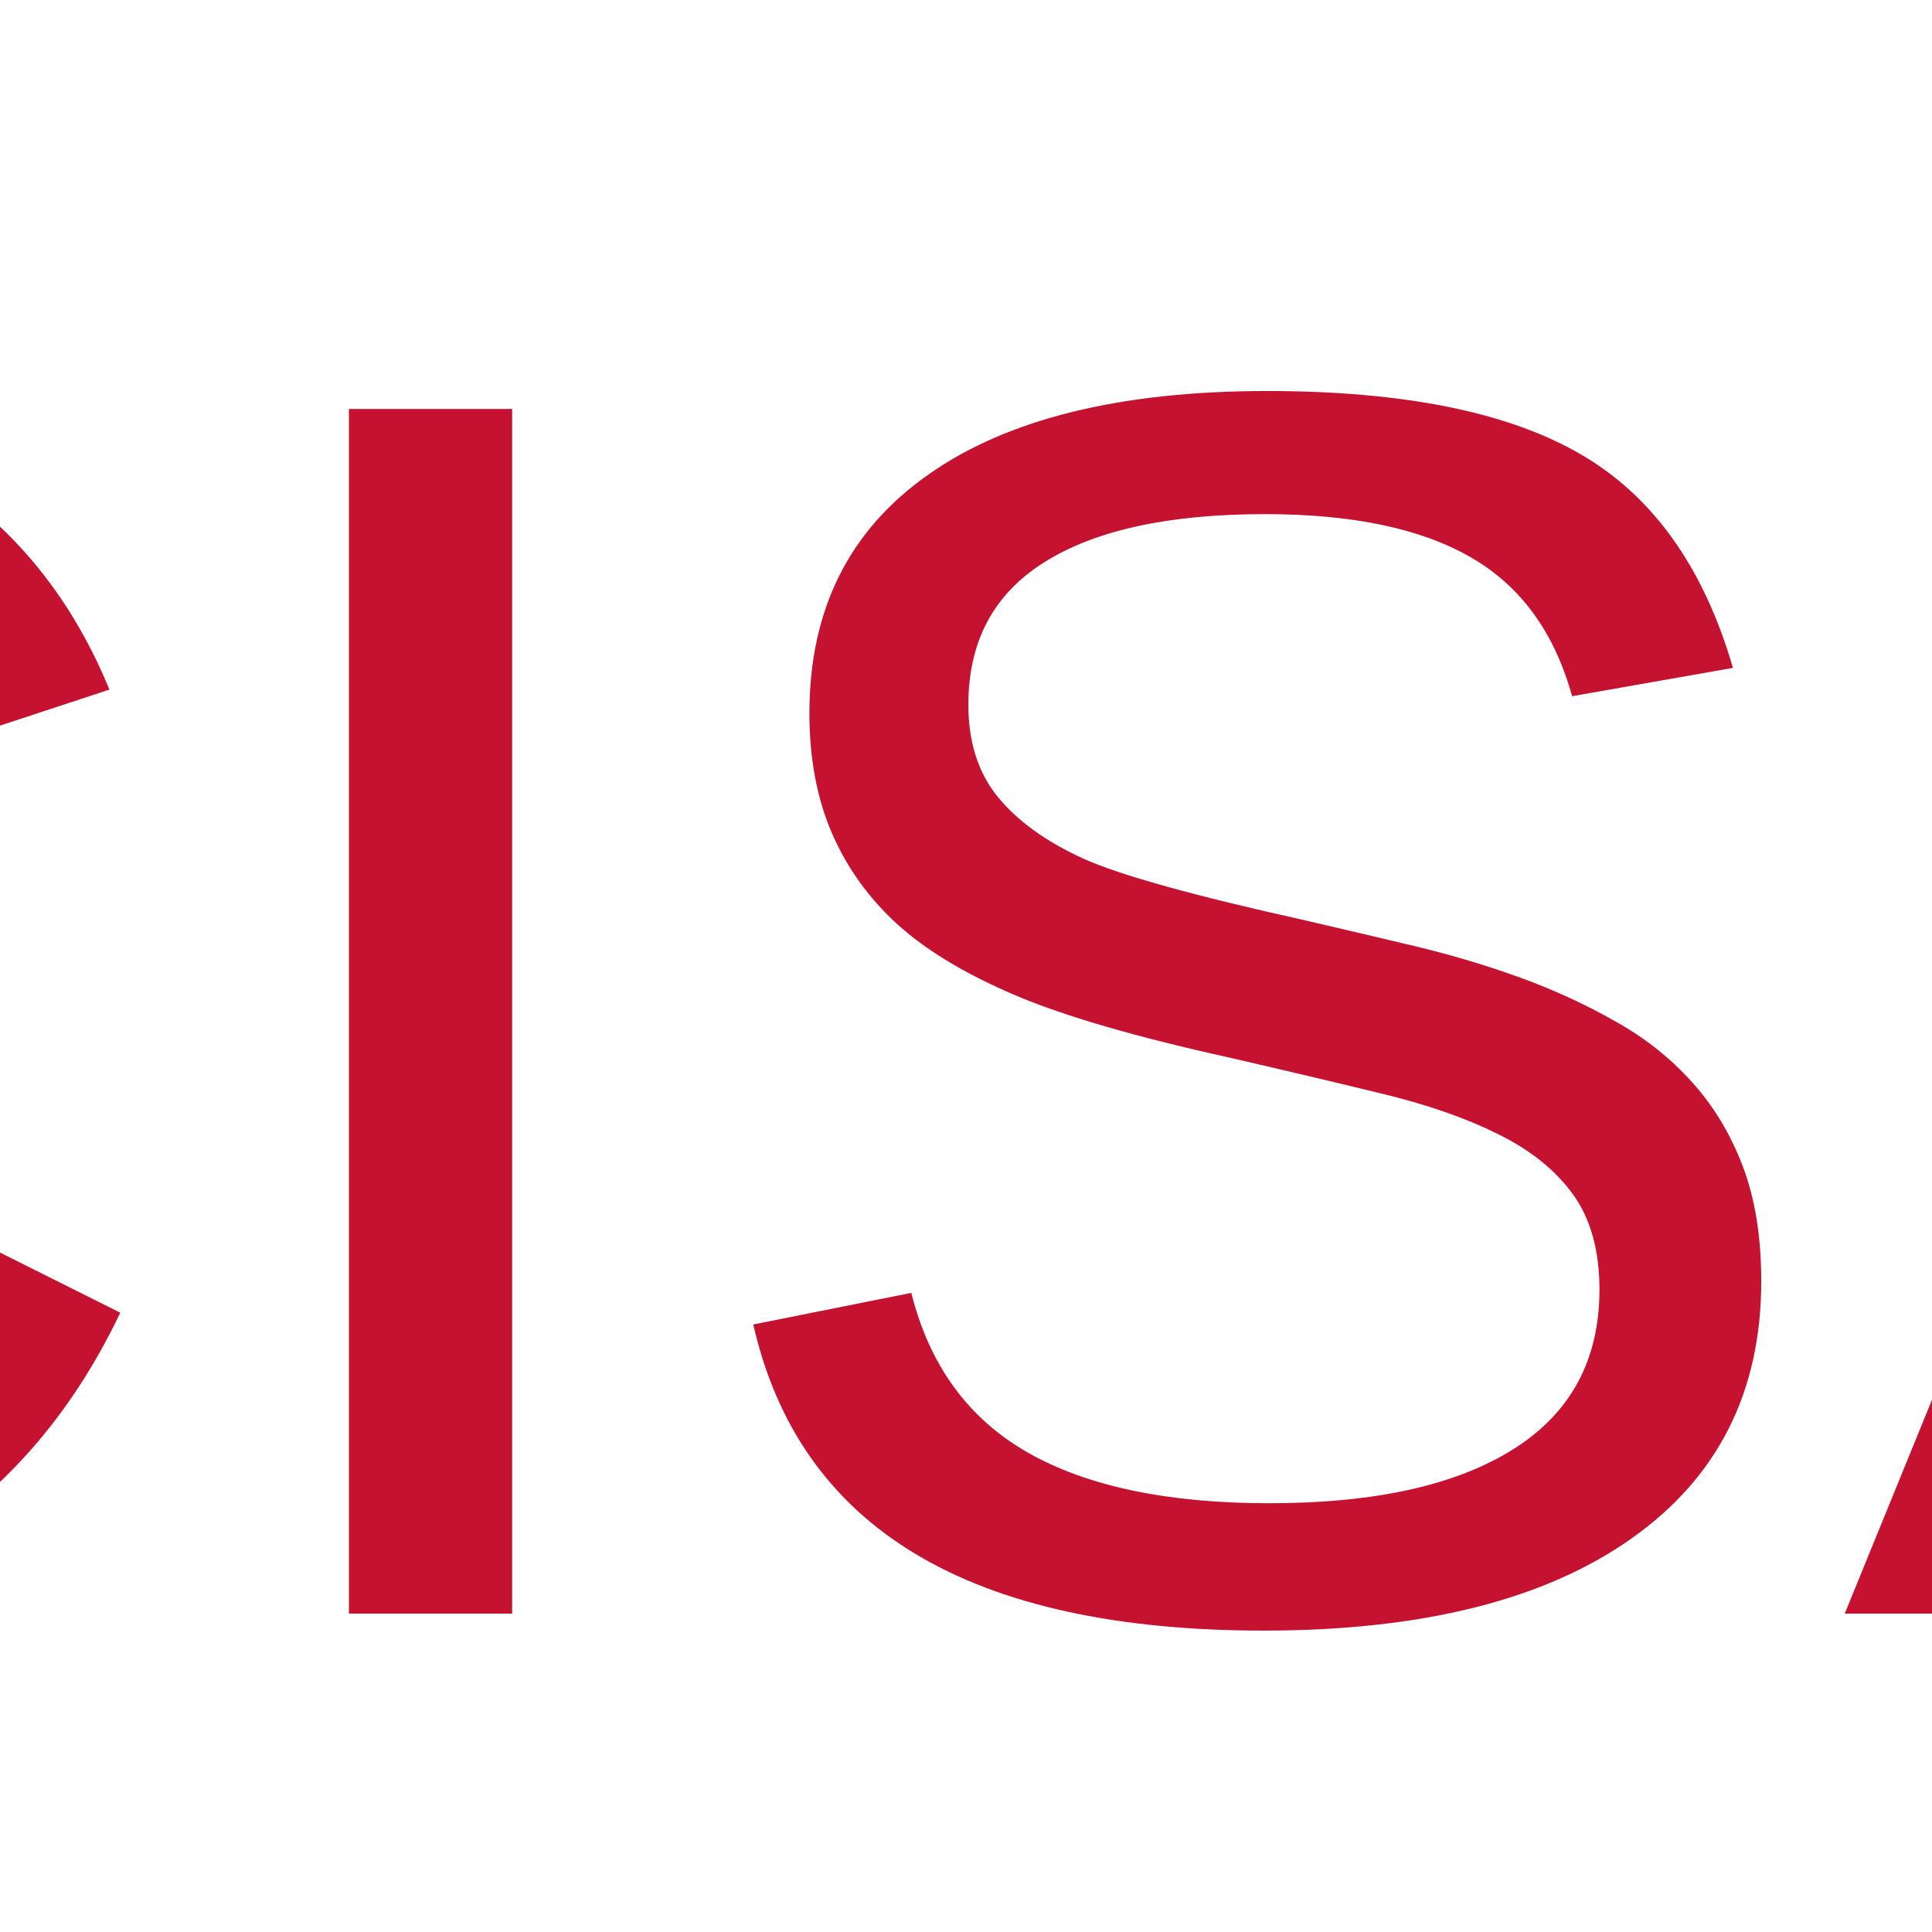
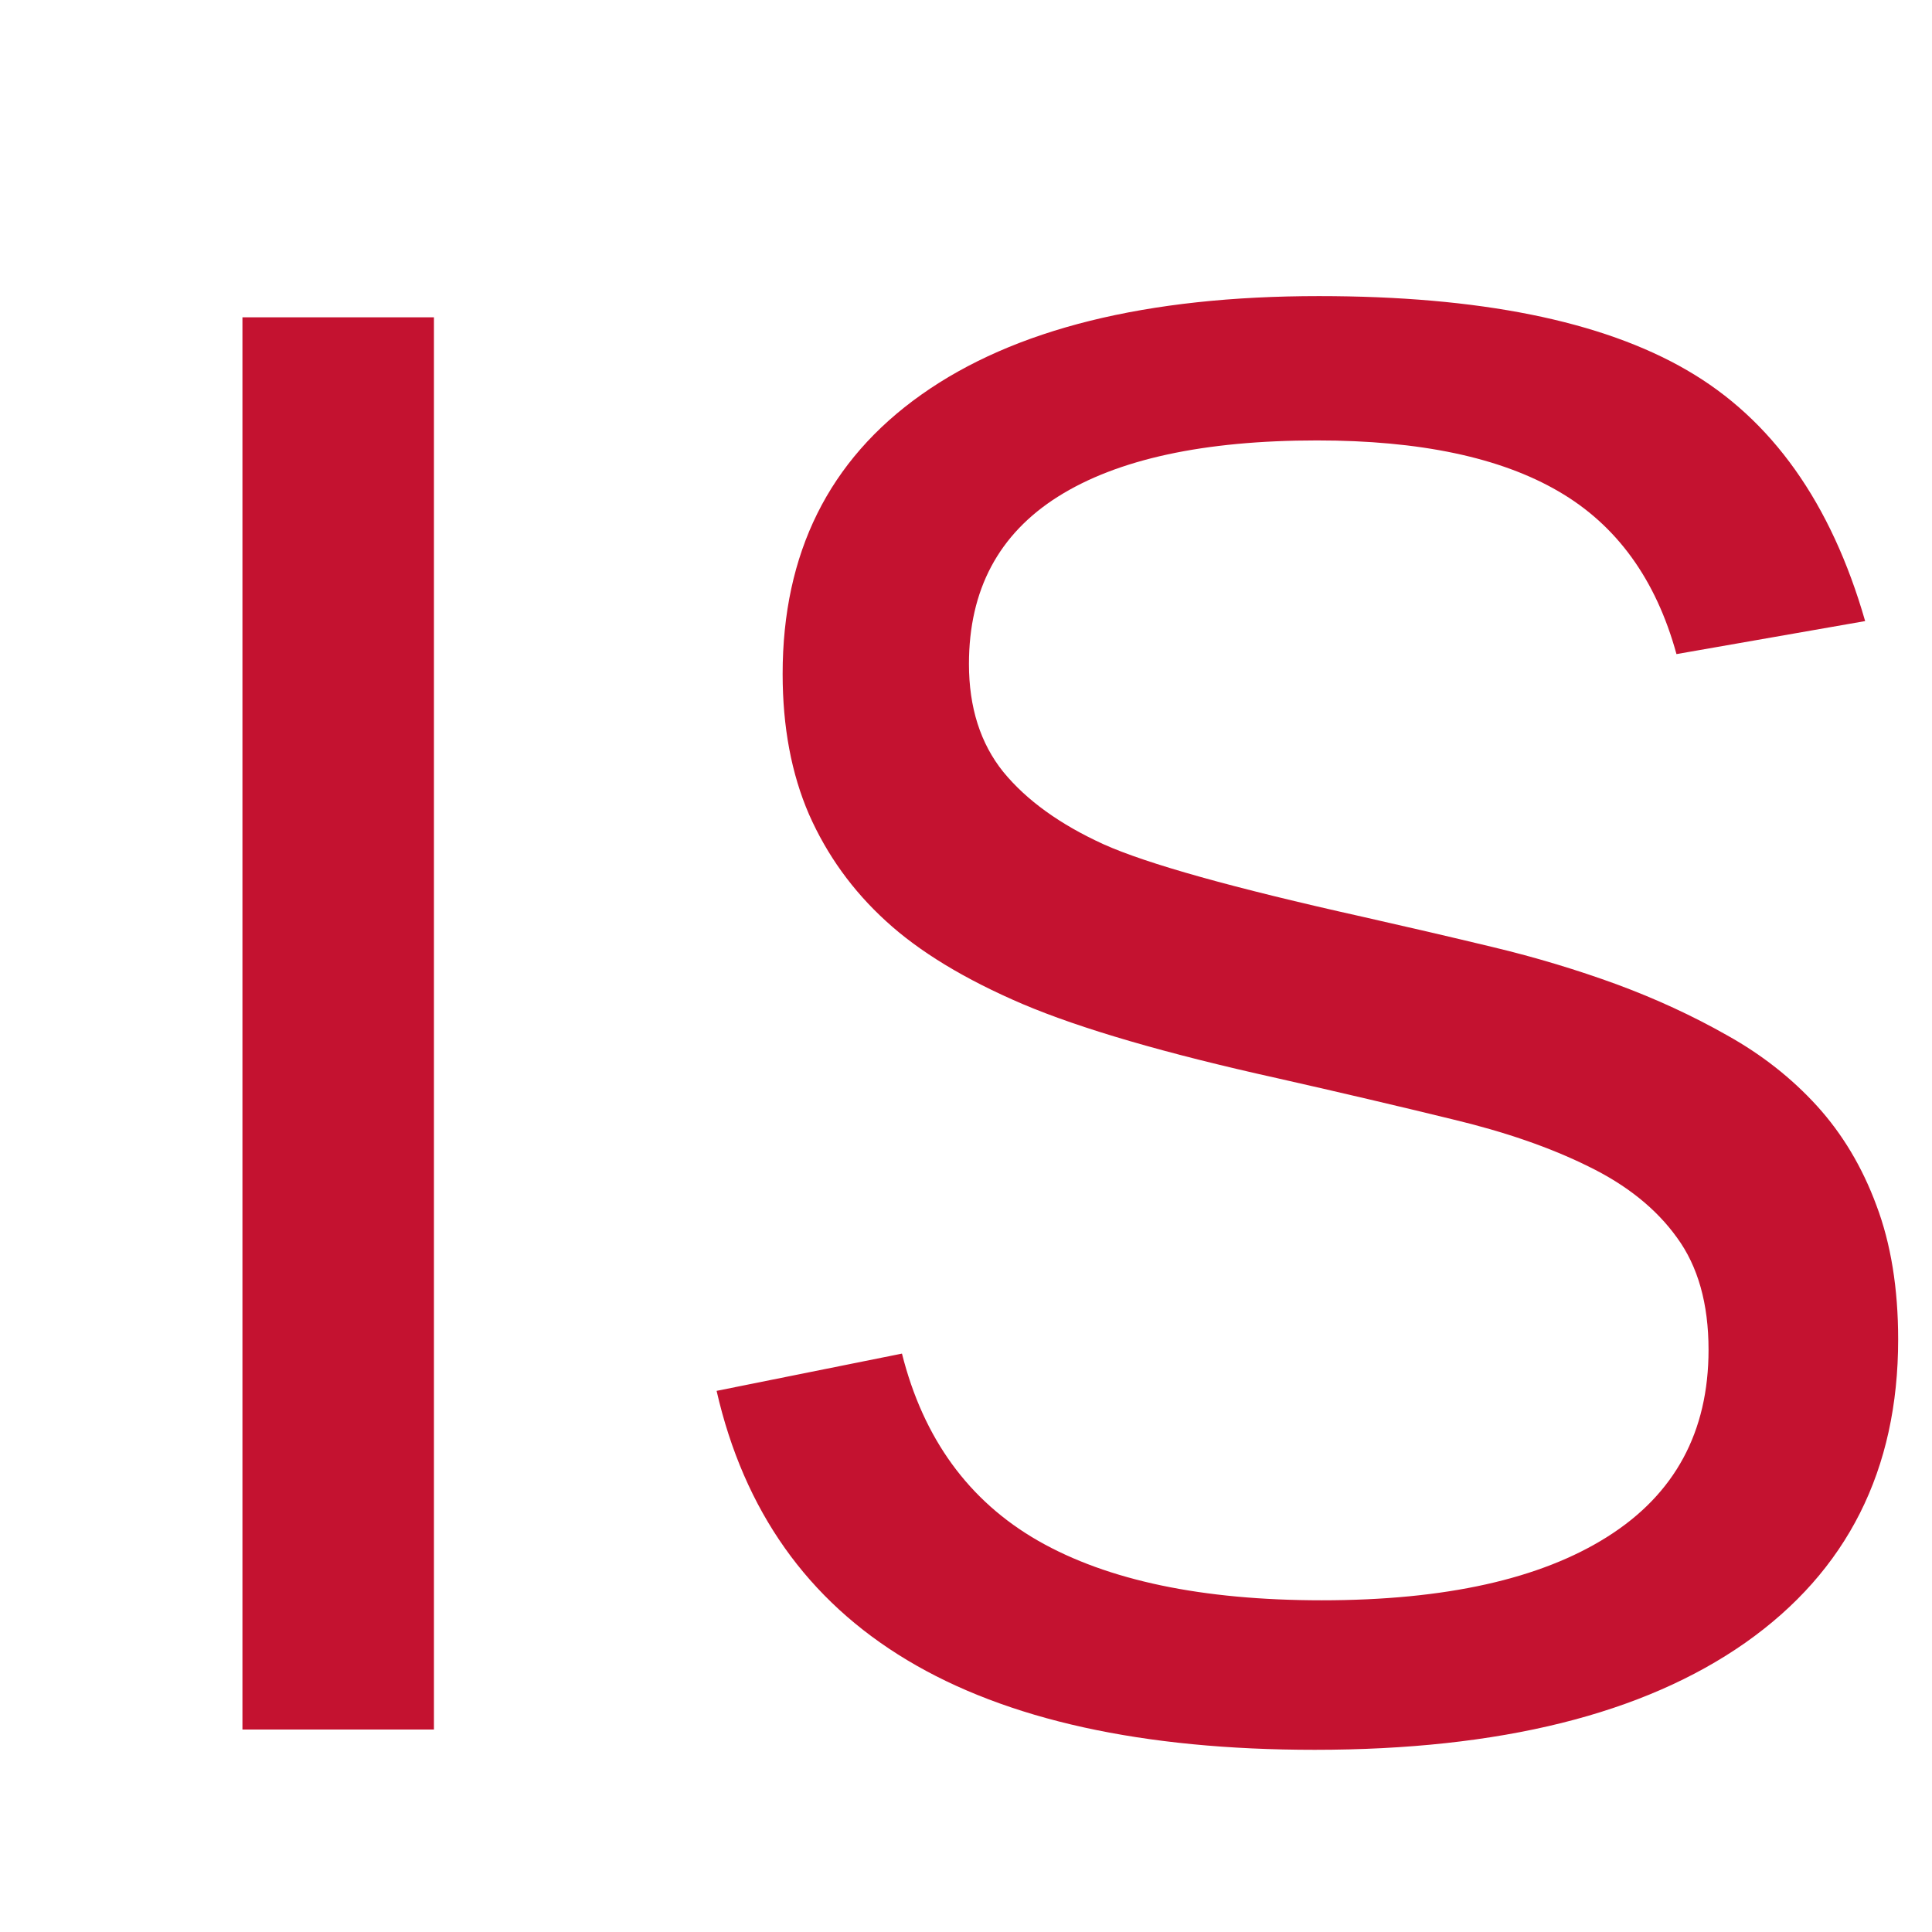
<svg xmlns="http://www.w3.org/2000/svg" viewBox="0 0 64 64">
-   <text x="32" y="37" font-family="Verdana, Geneva, Arial, sans-serif" font-weight="400" font-size="58" fill="#C41230" text-anchor="middle" dominant-baseline="middle" textLength="74" lengthAdjust="spacingAndGlyphs">CISA</text>
+   <text x="32" y="38" font-family="Verdana, Geneva, Arial, sans-serif" font-weight="400" font-size="68" fill="#C41230" text-anchor="middle" dominant-baseline="middle" textLength="80" lengthAdjust="spacingAndGlyphs">CISA</text>
</svg>
